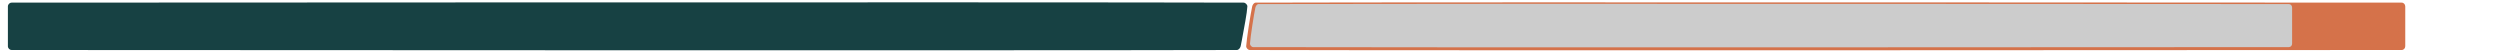
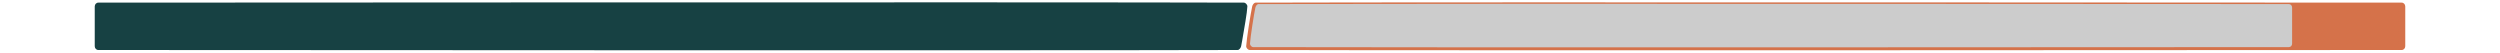
<svg xmlns="http://www.w3.org/2000/svg" width="100%" height="100%" viewBox="0 0 950 20" version="1.1" xml:space="preserve" style="fill-rule:evenodd;clip-rule:evenodd;stroke-linejoin:round;stroke-miterlimit:2;">
-   <g transform="matrix(0.996956,0,0,0.9,0.446048,1)">
+   <g transform="matrix(0.927106,0,0,0.9,33.62501,1)">
    <path d="M475,1.61C474.892,4.259 473.721,10.898 472.896,15.895C472.718,16.971 472.561,17.847 472.443,18.39C472.289,19.097 471.711,19.998 470.988,20C392.917,20.268 4.017,20 4.017,20C3.214,20 2.562,19.279 2.562,18.39L2.562,1.61C2.562,0.721 3.214,0 4.017,0C4.017,0 395.048,-0.268 473.545,0C474.268,0.002 475.03,0.887 475,1.61Z" style="fill:rgb(23,65,67);" />
  </g>
  <g transform="matrix(0.991579,0,0,0.9,5,1)">
    <g transform="matrix(0.930299,0,0,1,32.93586,0)">
      <path d="M950,1.609L950,18.391C950,19.279 949.346,20 948.54,20C948.54,20 553.327,20.268 473.992,20C473.268,19.998 472.491,19.114 472.531,18.391C472.699,15.326 474.345,4.674 475,1.609C475.151,0.901 475.736,0.002 476.46,0C555.383,-0.268 948.54,0 948.54,0C949.346,0 950,0.721 950,1.609Z" style="fill:rgb(213,114,74);" />
    </g>
    <g transform="matrix(0.836414,0,0,0.908719,78.76105,0.606195)">
      <path d="M950,1.609L950,18.391C950,19.279 949.346,20 948.54,20C948.54,20 553.327,20.268 473.992,20C473.268,19.998 472.491,19.114 472.531,18.391C472.699,15.326 474.345,4.674 475,1.609C475.151,0.901 475.736,0.002 476.46,0C555.383,-0.268 948.54,0 948.54,0C949.346,0 950,0.721 950,1.609Z" style="fill:rgb(204,204,204);" />
    </g>
  </g>
</svg>
